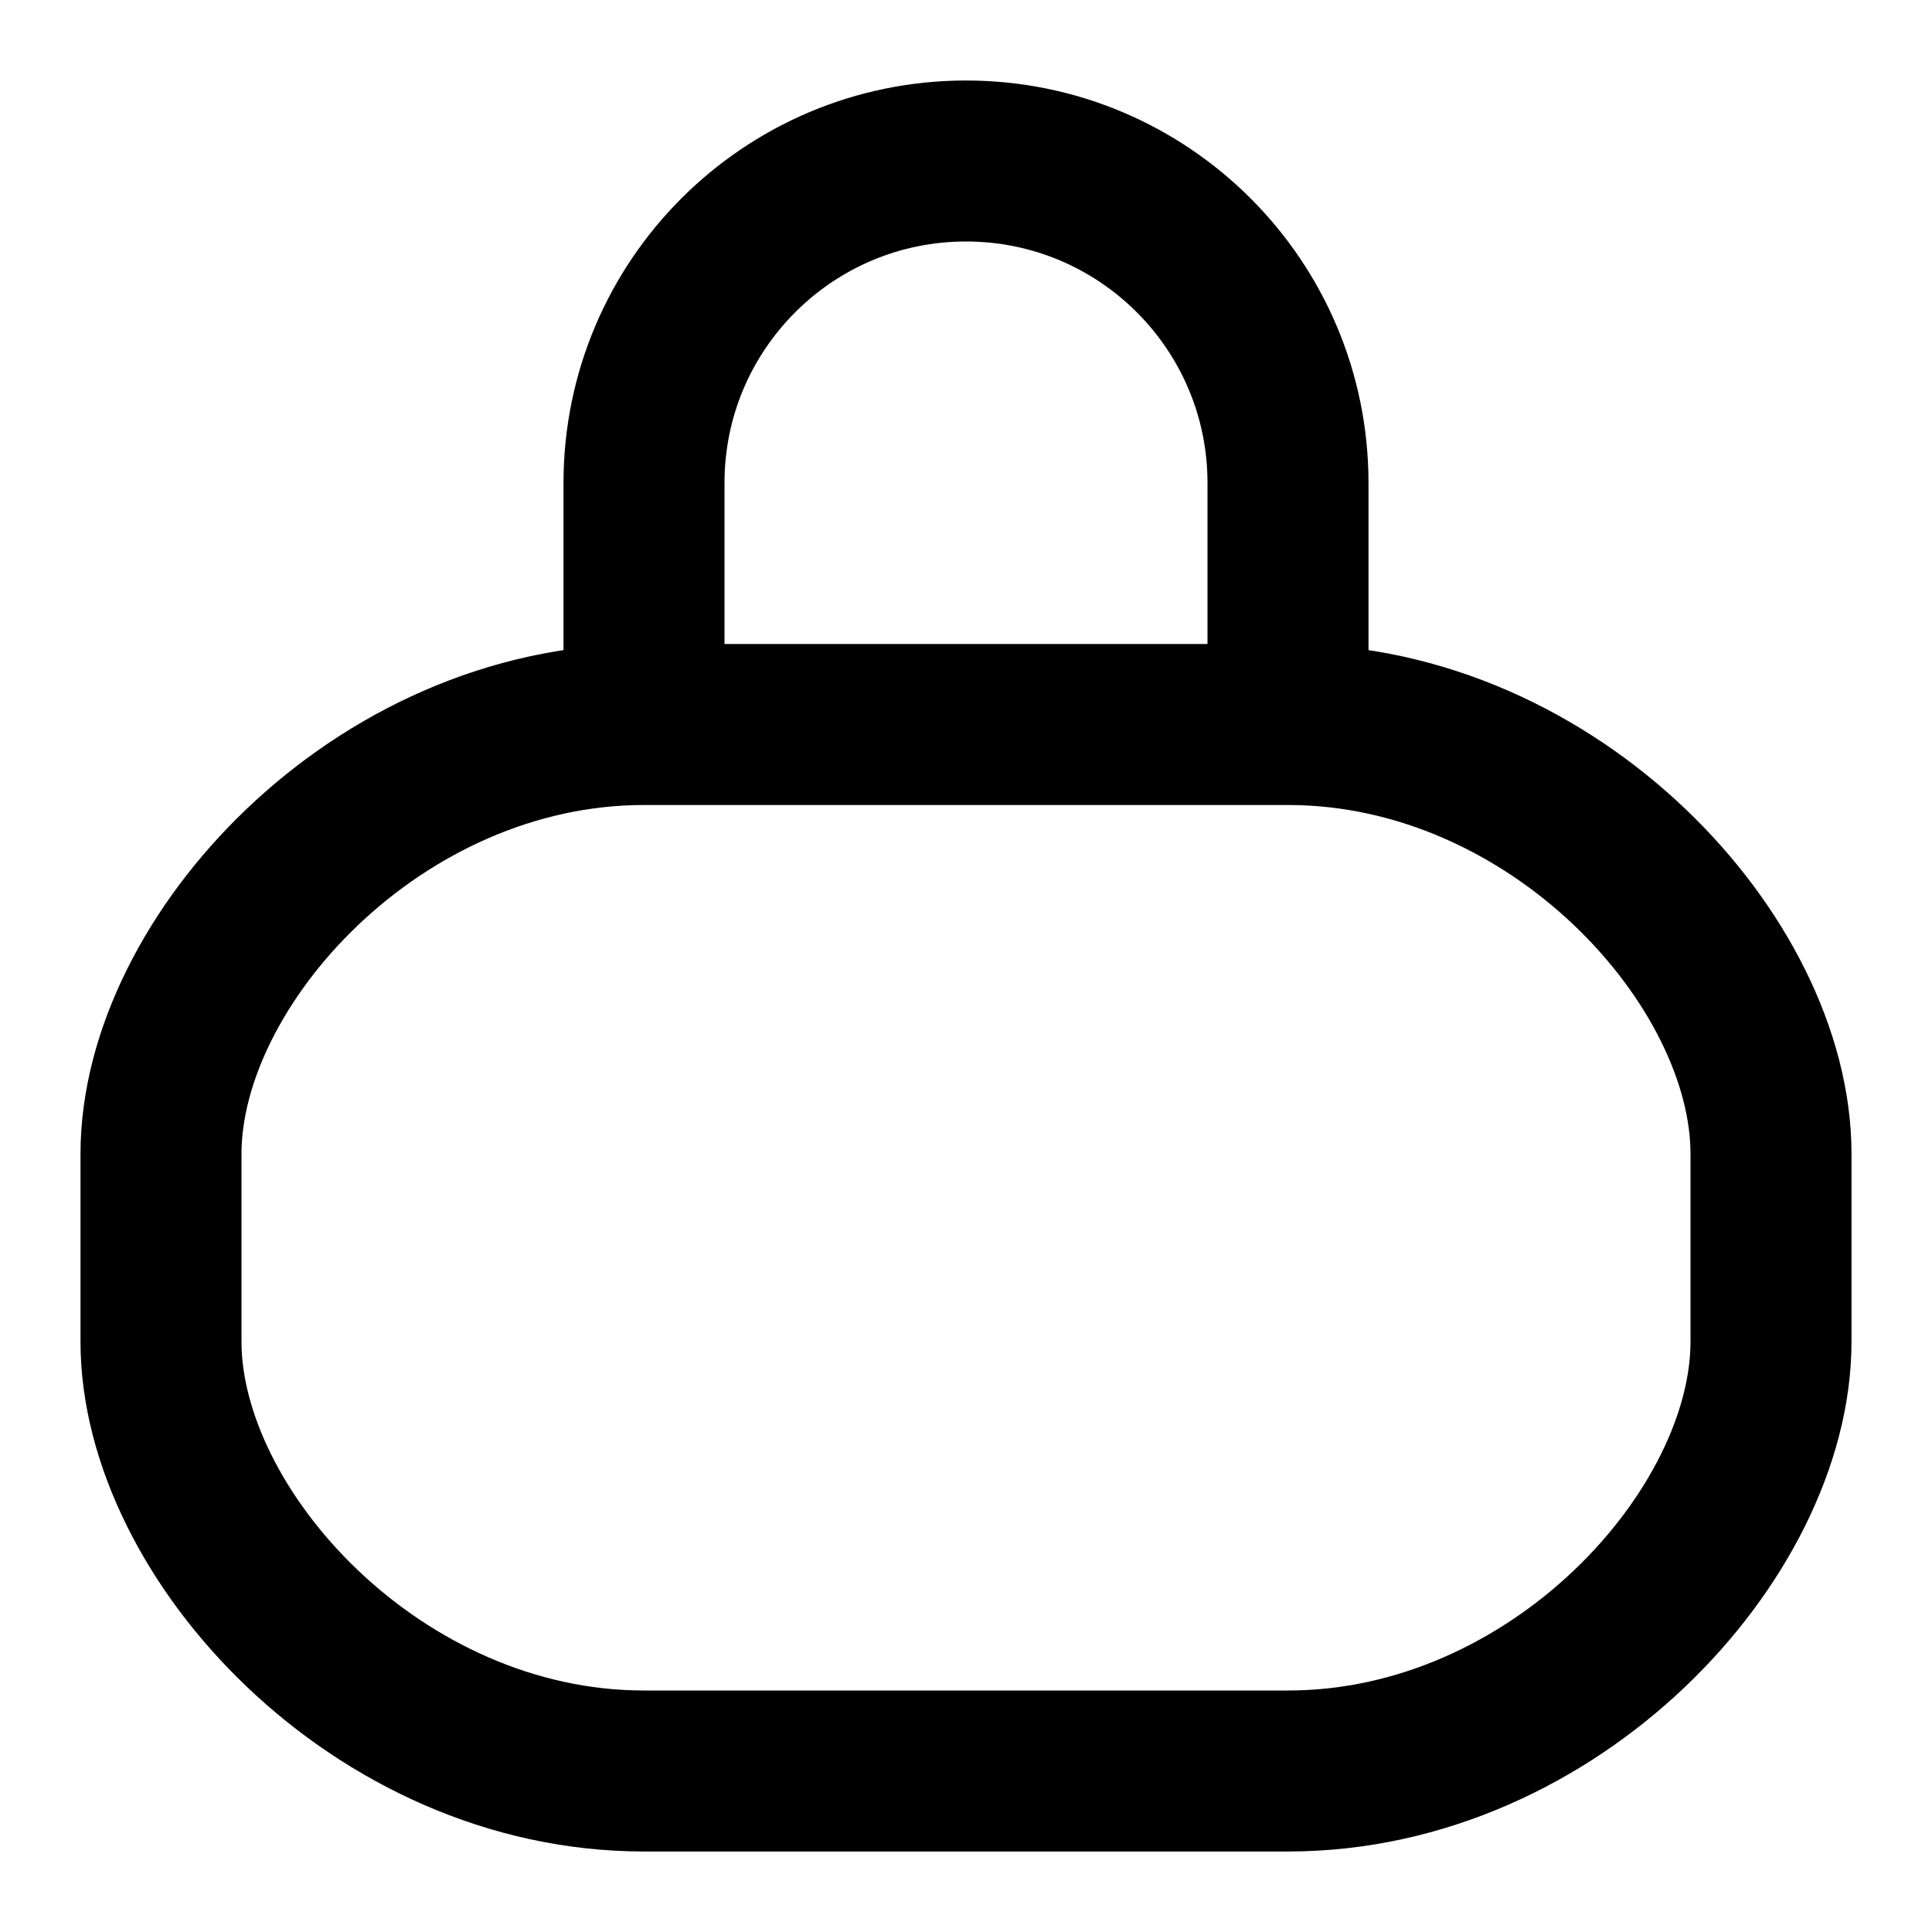
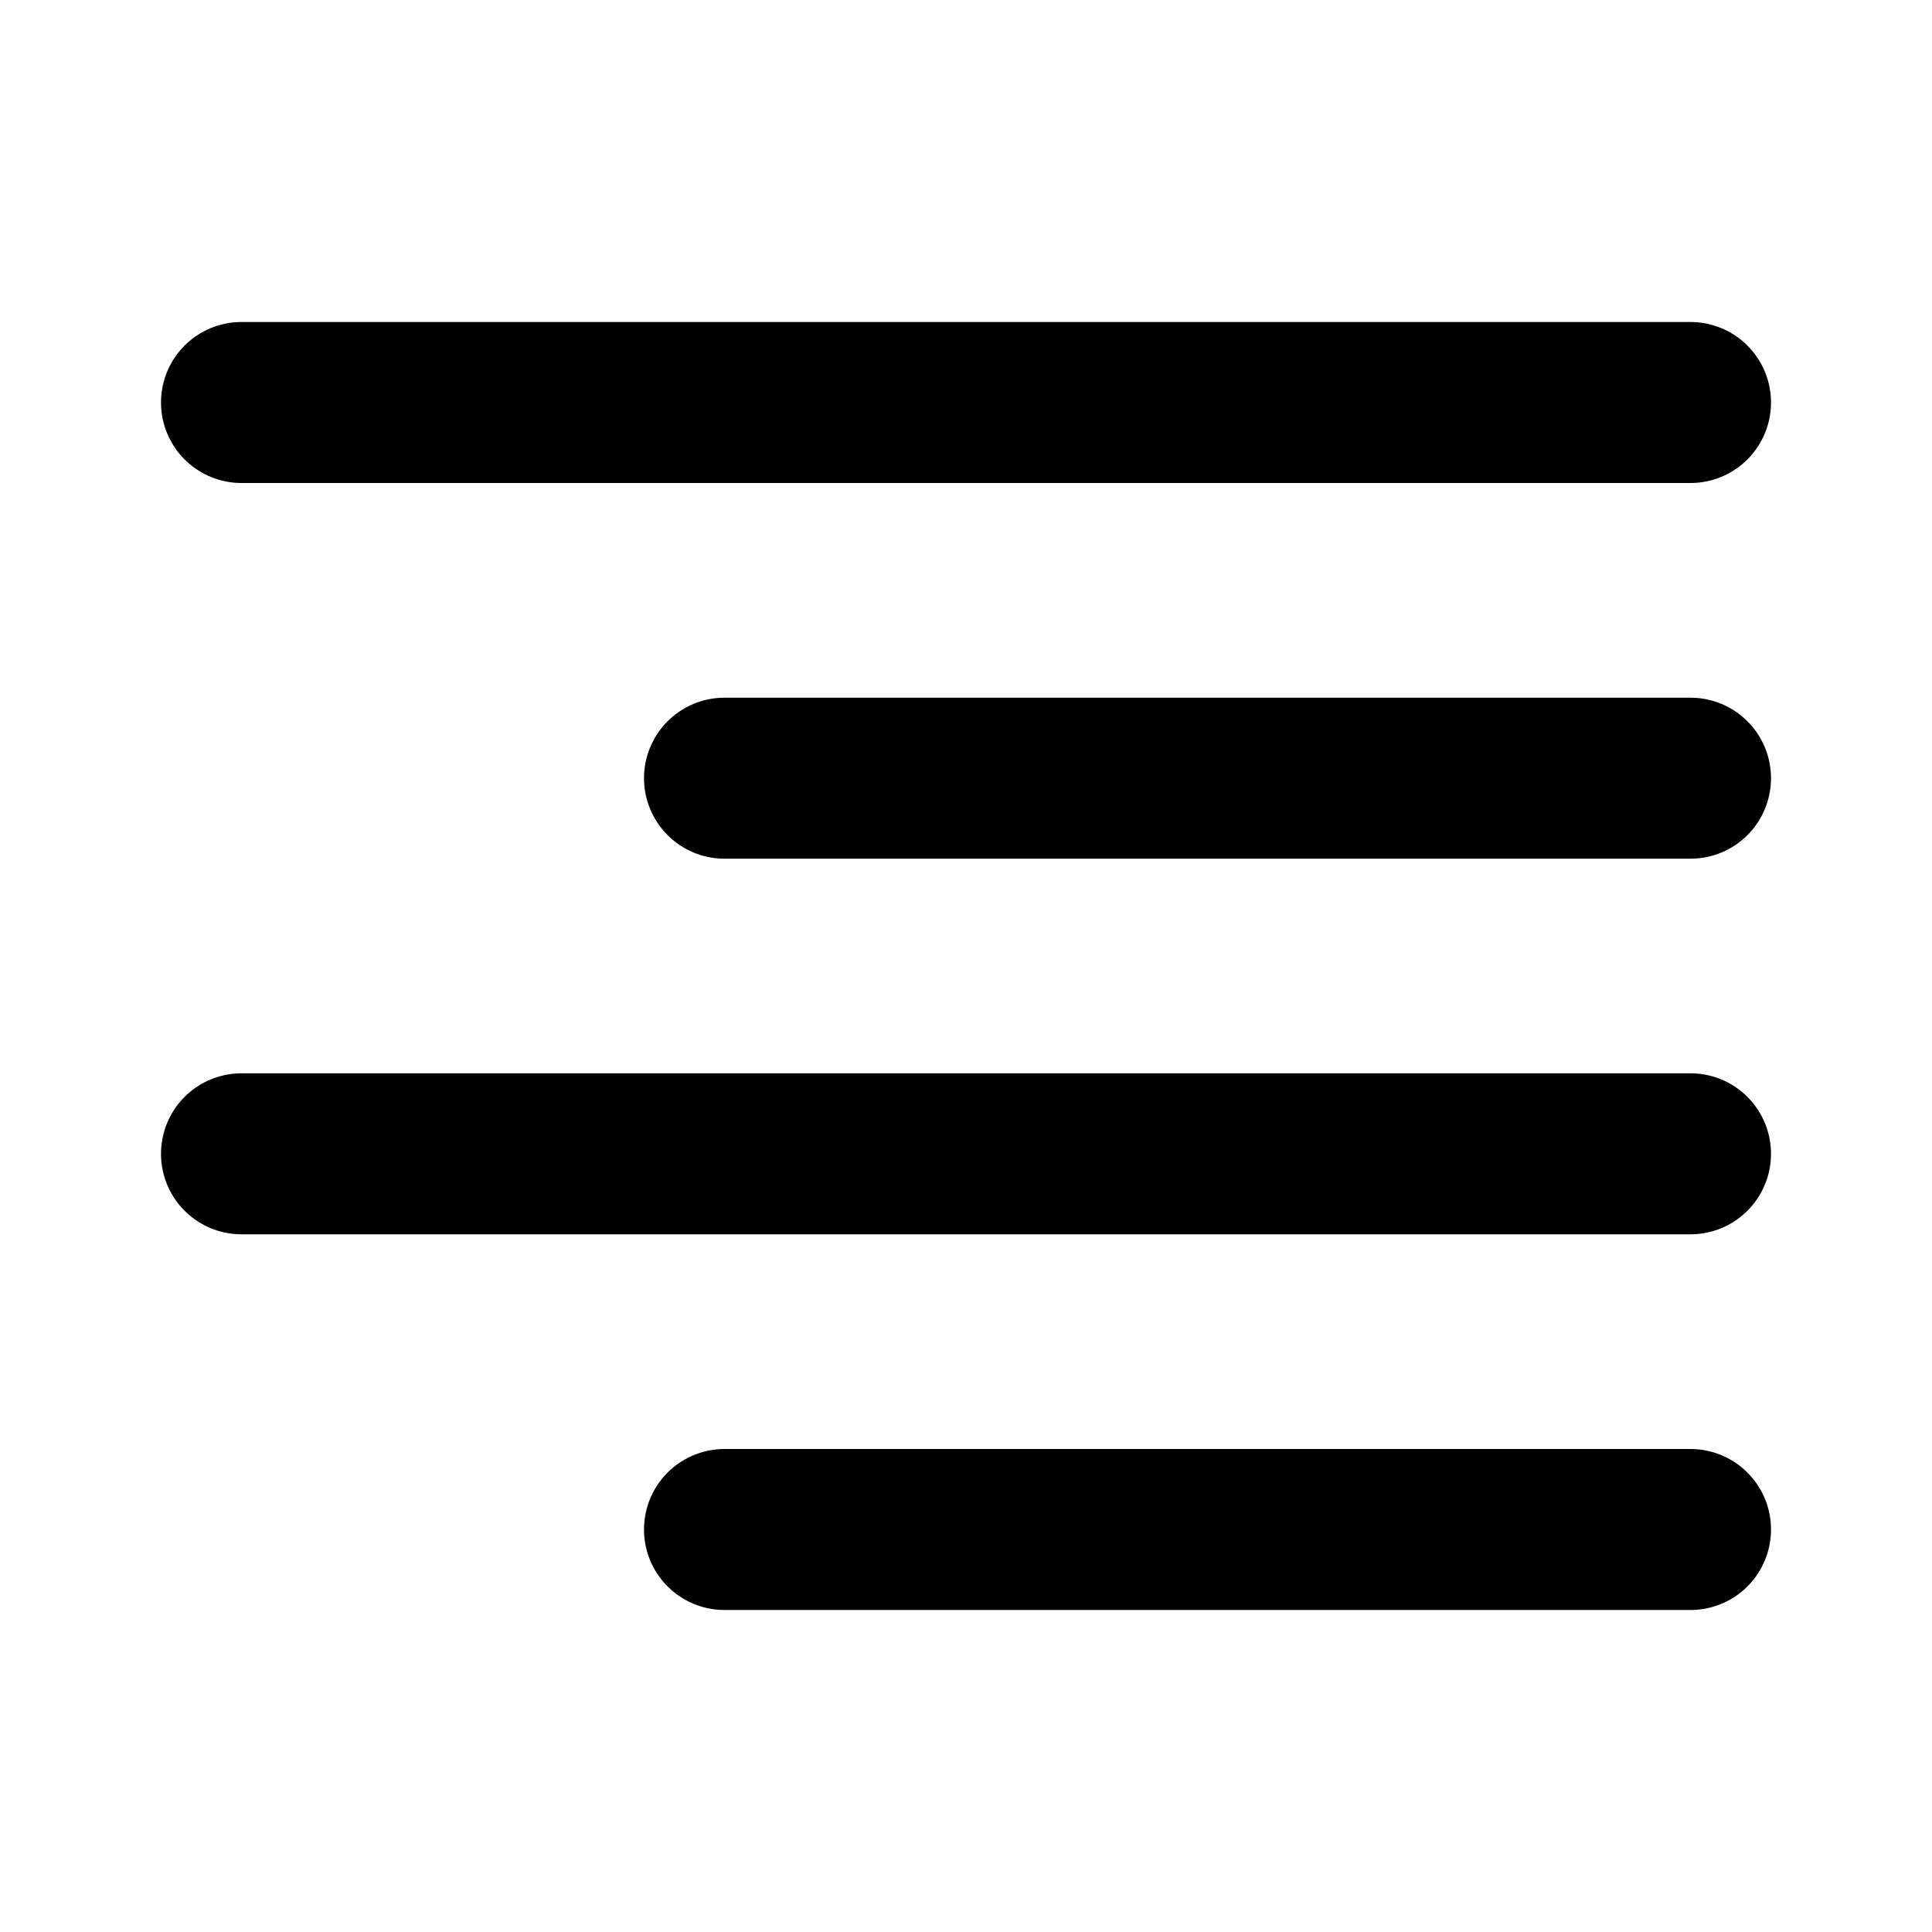
<svg xmlns="http://www.w3.org/2000/svg" width="24" height="24" viewBox="0 0 24 24" fill="none" stroke="currentColor" stroke-width="2" stroke-linecap="round" stroke-linejoin="round">
-   <path d="M16 9H8m8 0c3.314 0 6 2.94 6 5.333v2.334C22 19.06 19.314 22 16 22H8c-3.314 0-6-2.94-6-5.333v-2.334C2 11.94 4.686 9 8 9m8 0V6a4 4 0 0 0-8 0v3" />
+   <path d="M3 5h18M9 9.667h12M3 14.333h18M9 19h12" />
</svg>
